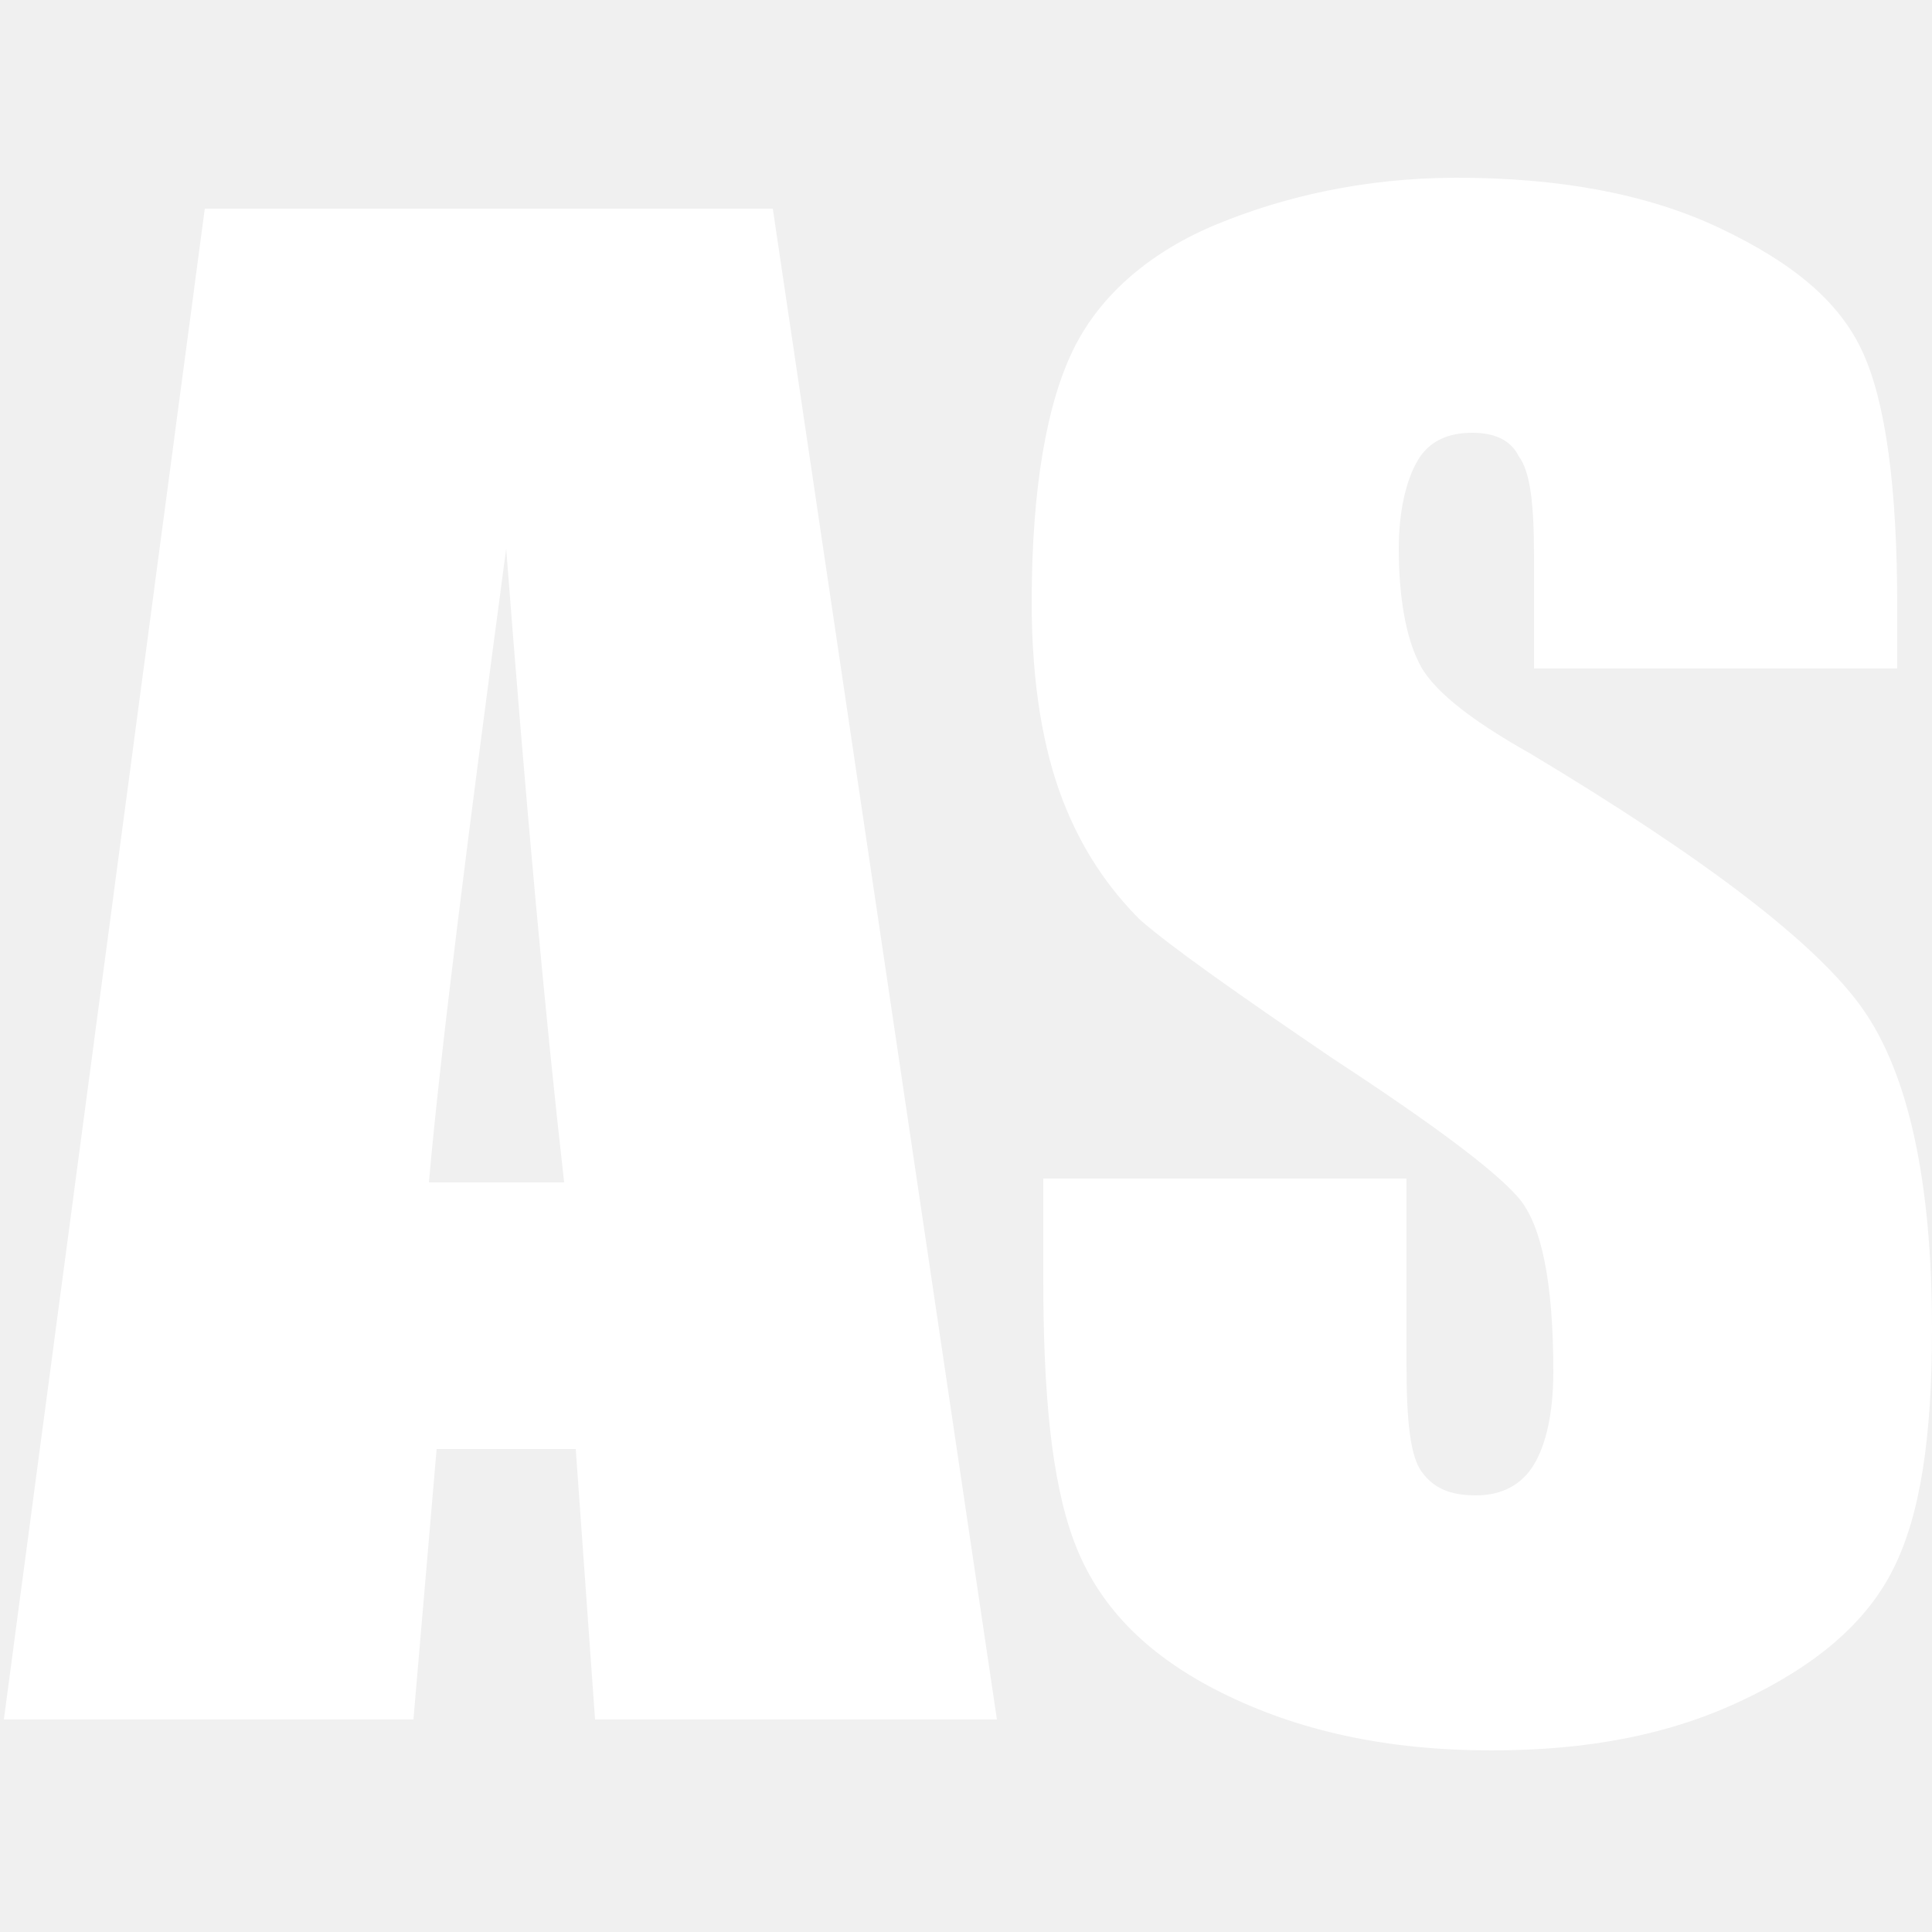
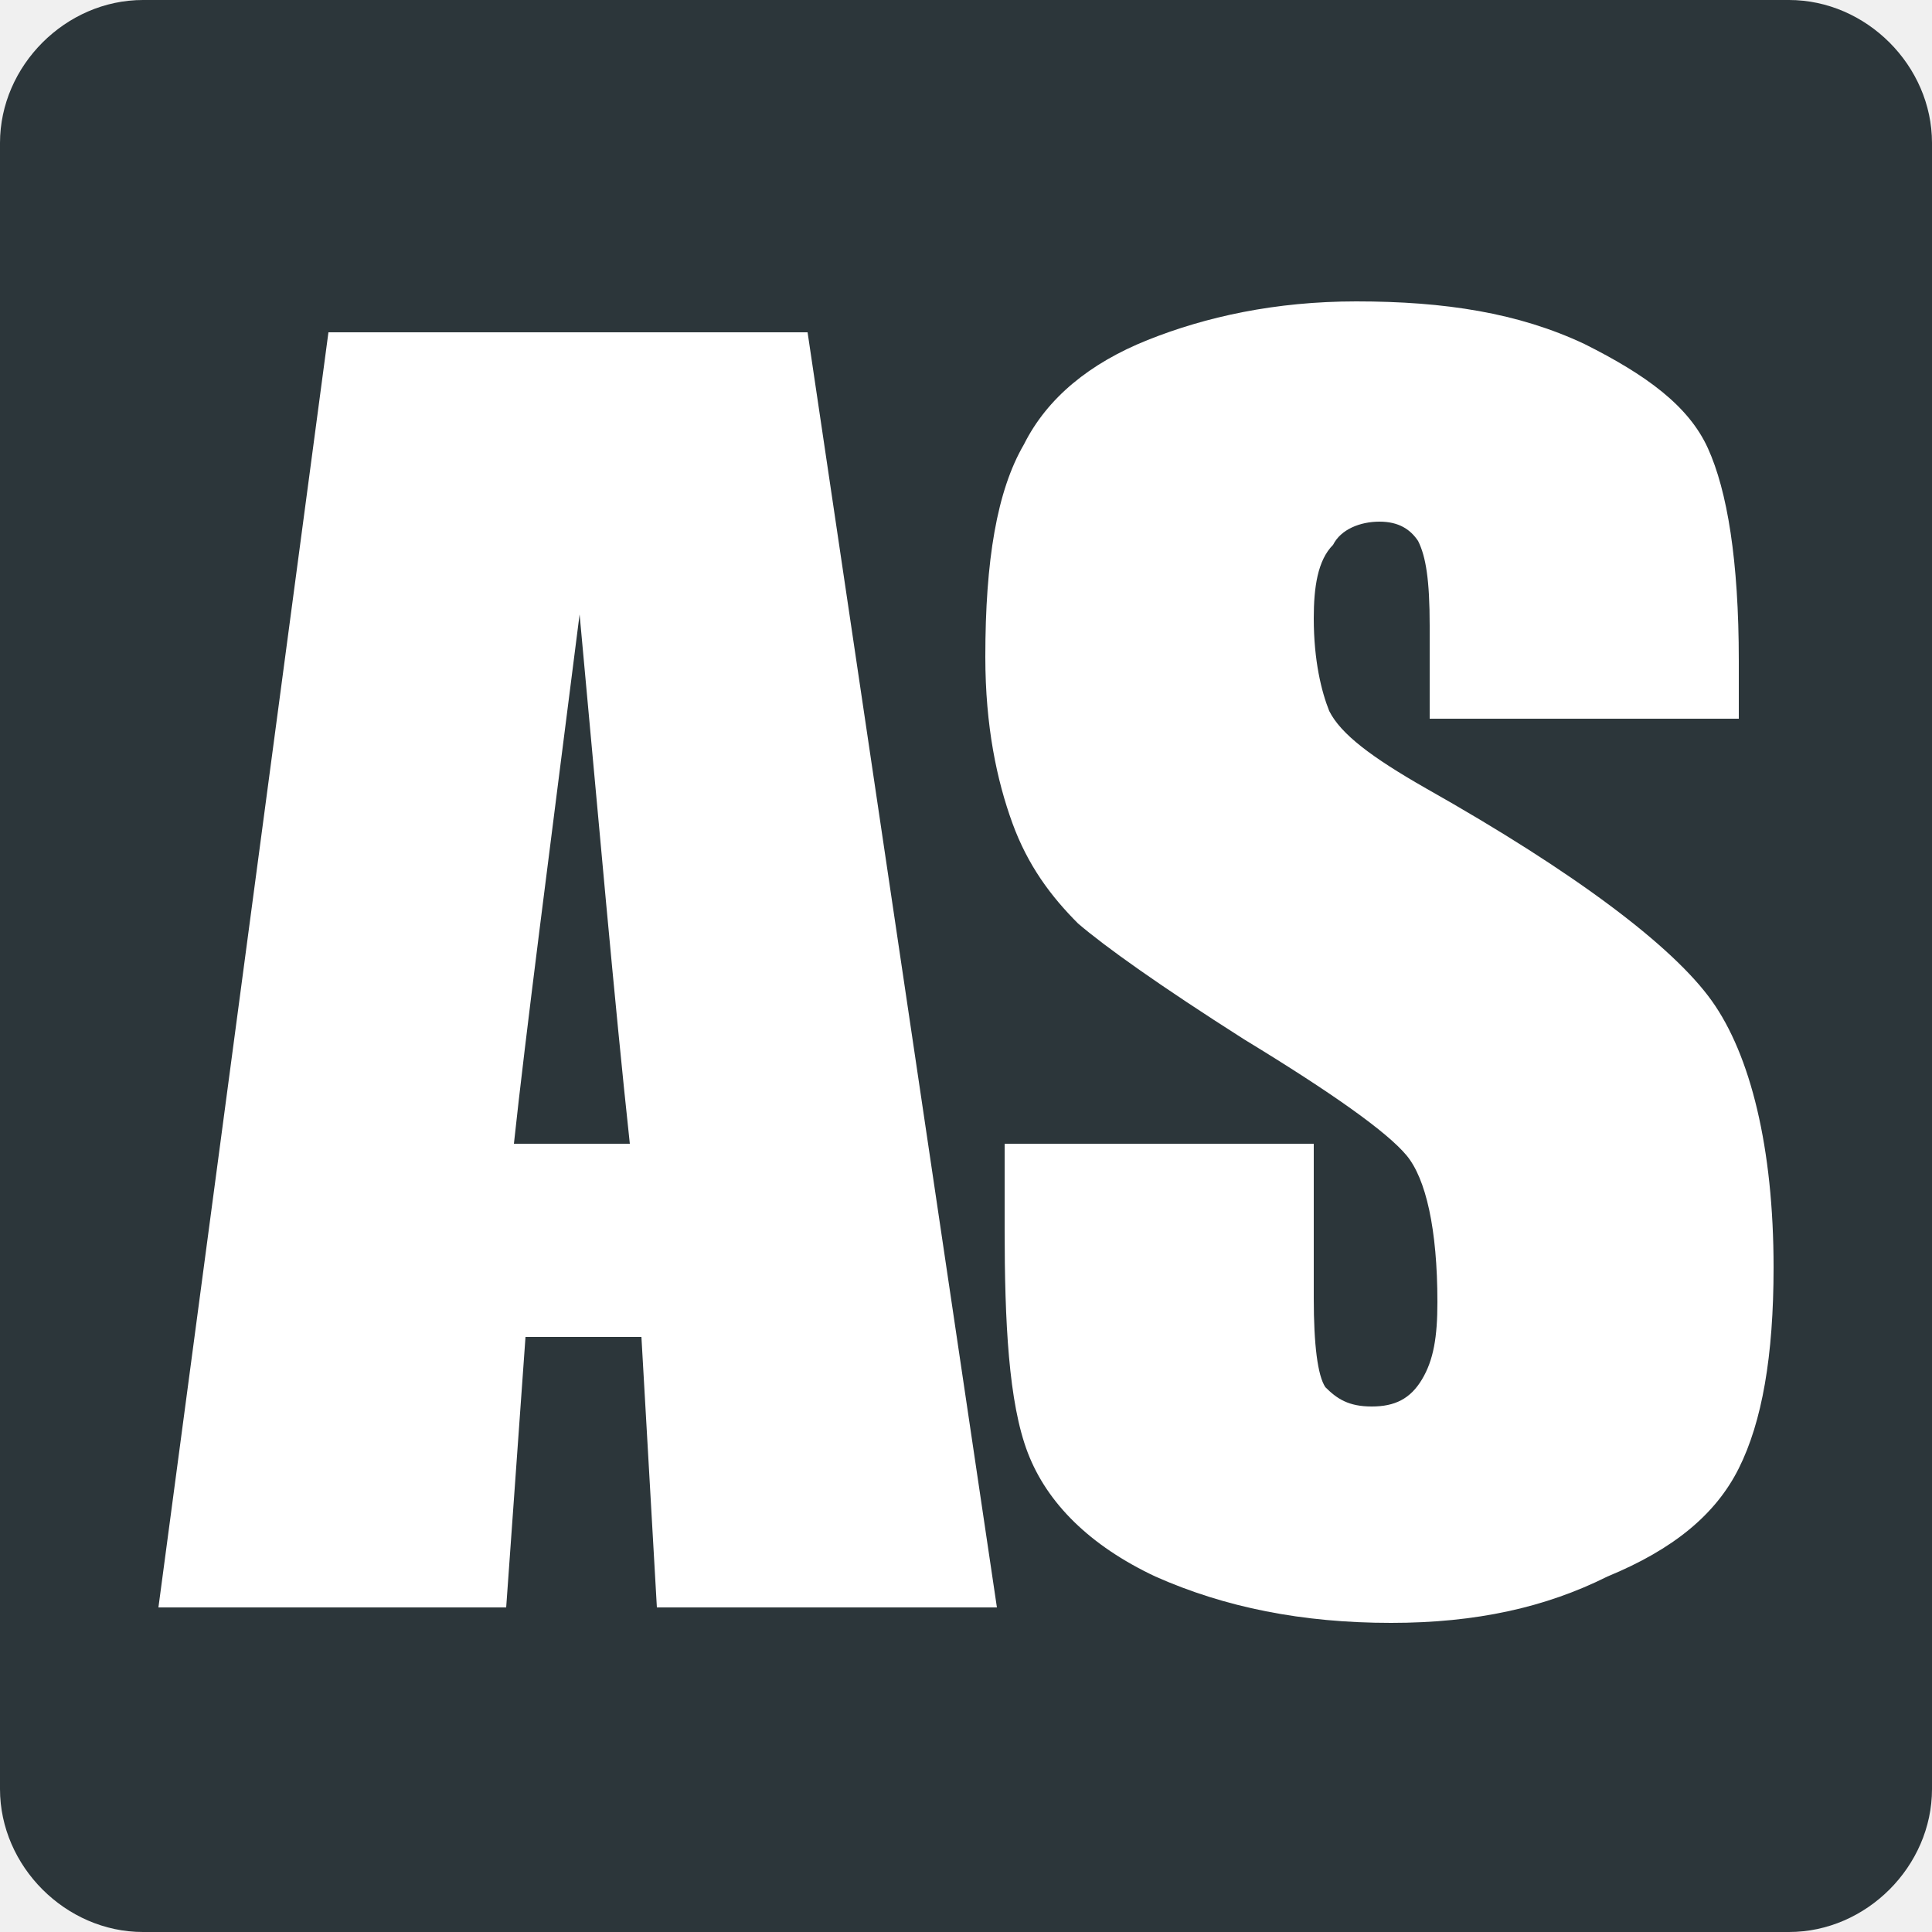
<svg xmlns="http://www.w3.org/2000/svg" version="1.1" id="Layer_1" x="0px" y="0px" viewBox="0 0 50 50" style="enable-background:new 0 0 50 50;" xml:space="preserve">
  <style type="text/css">
- 	.st0{fill:#FFFFFF;}
+ 	.st0{fill:#2C363A;}
+ 	.st1{fill:#FFFFFF;}
</style>
+   <path class="st0" d="M46.3,50H3.7C1.7,50,0,48.3,0,46.3V3.7C0,1.7,1.7,0,3.7,0h42.6C48.3,0,50,1.7,50,3.7v42.6  C50,48.3,48.3,50,46.3,50z" />
  <g>
-     <path class="st0" d="M20,5.4l5.8,39.1H15.4l-0.5-7h-3.6l-0.6,7H0.1L5.3,5.4H20z M14.6,30.6c-0.5-4.4-1-9.9-1.5-16.4   c-1,7.5-1.7,13-2,16.4H14.6z" />
-     <path class="st0" d="M49.1,17.3h-9.4v-2.9c0-1.4-0.1-2.2-0.4-2.6c-0.2-0.4-0.6-0.6-1.2-0.6c-0.6,0-1.1,0.2-1.4,0.7   c-0.3,0.5-0.5,1.3-0.5,2.3c0,1.3,0.2,2.3,0.5,2.9c0.3,0.7,1.3,1.5,2.9,2.4c4.5,2.7,7.4,4.9,8.6,6.6s1.8,4.5,1.8,8.3   c0,2.8-0.3,4.8-1,6.2S47,43.1,45.1,44s-4,1.3-6.5,1.3c-2.7,0-5-0.5-7-1.5s-3.2-2.3-3.8-3.9S27,36,27,33.1v-2.6h9.4v4.8   c0,1.5,0.1,2.4,0.4,2.8c0.3,0.4,0.7,0.6,1.4,0.6s1.2-0.3,1.5-0.8c0.3-0.5,0.5-1.3,0.5-2.4c0-2.3-0.3-3.8-0.9-4.5   c-0.6-0.7-2.2-1.9-4.8-3.6c-2.5-1.7-4.2-2.9-5-3.6c-0.8-0.8-1.5-1.8-2-3.1s-0.8-3-0.8-5.1c0-3,0.4-5.2,1.1-6.6s2-2.5,3.7-3.2   s3.8-1.2,6.2-1.2c2.6,0,4.9,0.4,6.8,1.3c1.9,0.9,3.1,1.9,3.7,3.2c0.6,1.3,0.9,3.5,0.9,6.6V17.3z" />
+     <path class="st1" d="M20.9,8.6l4.9,33H17l-0.4-7h-3l-0.5,7h-9l4.4-33H20.9z M16.3,29.6c-0.4-3.7-0.8-8.3-1.3-13.7   c-0.8,6.3-1.4,10.9-1.7,13.7H16.3z" />
+     <path class="st1" d="M45,18.6h-8v-2.4c0-1.2-0.1-1.8-0.3-2.2c-0.2-0.3-0.5-0.5-1-0.5c-0.5,0-1,0.2-1.2,0.6C34.1,14.5,34,15.2,34,16   c0,1.1,0.2,1.9,0.4,2.4c0.3,0.6,1.1,1.2,2.5,2c3.9,2.2,6.4,4.1,7.4,5.5c1,1.4,1.6,3.8,1.6,6.9c0,2.3-0.3,4-0.9,5.2   s-1.7,2.1-3.4,2.8C40,41.6,38.2,42,36,42c-2.3,0-4.3-0.4-6.1-1.2c-1.7-0.8-2.8-1.9-3.3-3.2S26,34.2,26,31.8v-2.2h8v4   c0,1.2,0.1,2,0.3,2.3c0.3,0.3,0.6,0.5,1.2,0.5c0.6,0,1-0.2,1.3-0.7s0.4-1.1,0.4-2c0-1.9-0.3-3.2-0.8-3.8c-0.5-0.6-1.9-1.6-4.2-3   c-2.2-1.4-3.6-2.4-4.3-3c-0.7-0.7-1.3-1.5-1.7-2.6c-0.4-1.1-0.7-2.5-0.7-4.3c0-2.5,0.3-4.3,1-5.5c0.6-1.2,1.7-2.1,3.2-2.7   c1.5-0.6,3.3-1,5.4-1c2.3,0,4.2,0.3,5.9,1.1c1.6,0.8,2.7,1.6,3.2,2.7c0.5,1.1,0.8,2.9,0.8,5.5C45,17.3,45,18.6,45,18.6z" />
  </g>
</svg>
